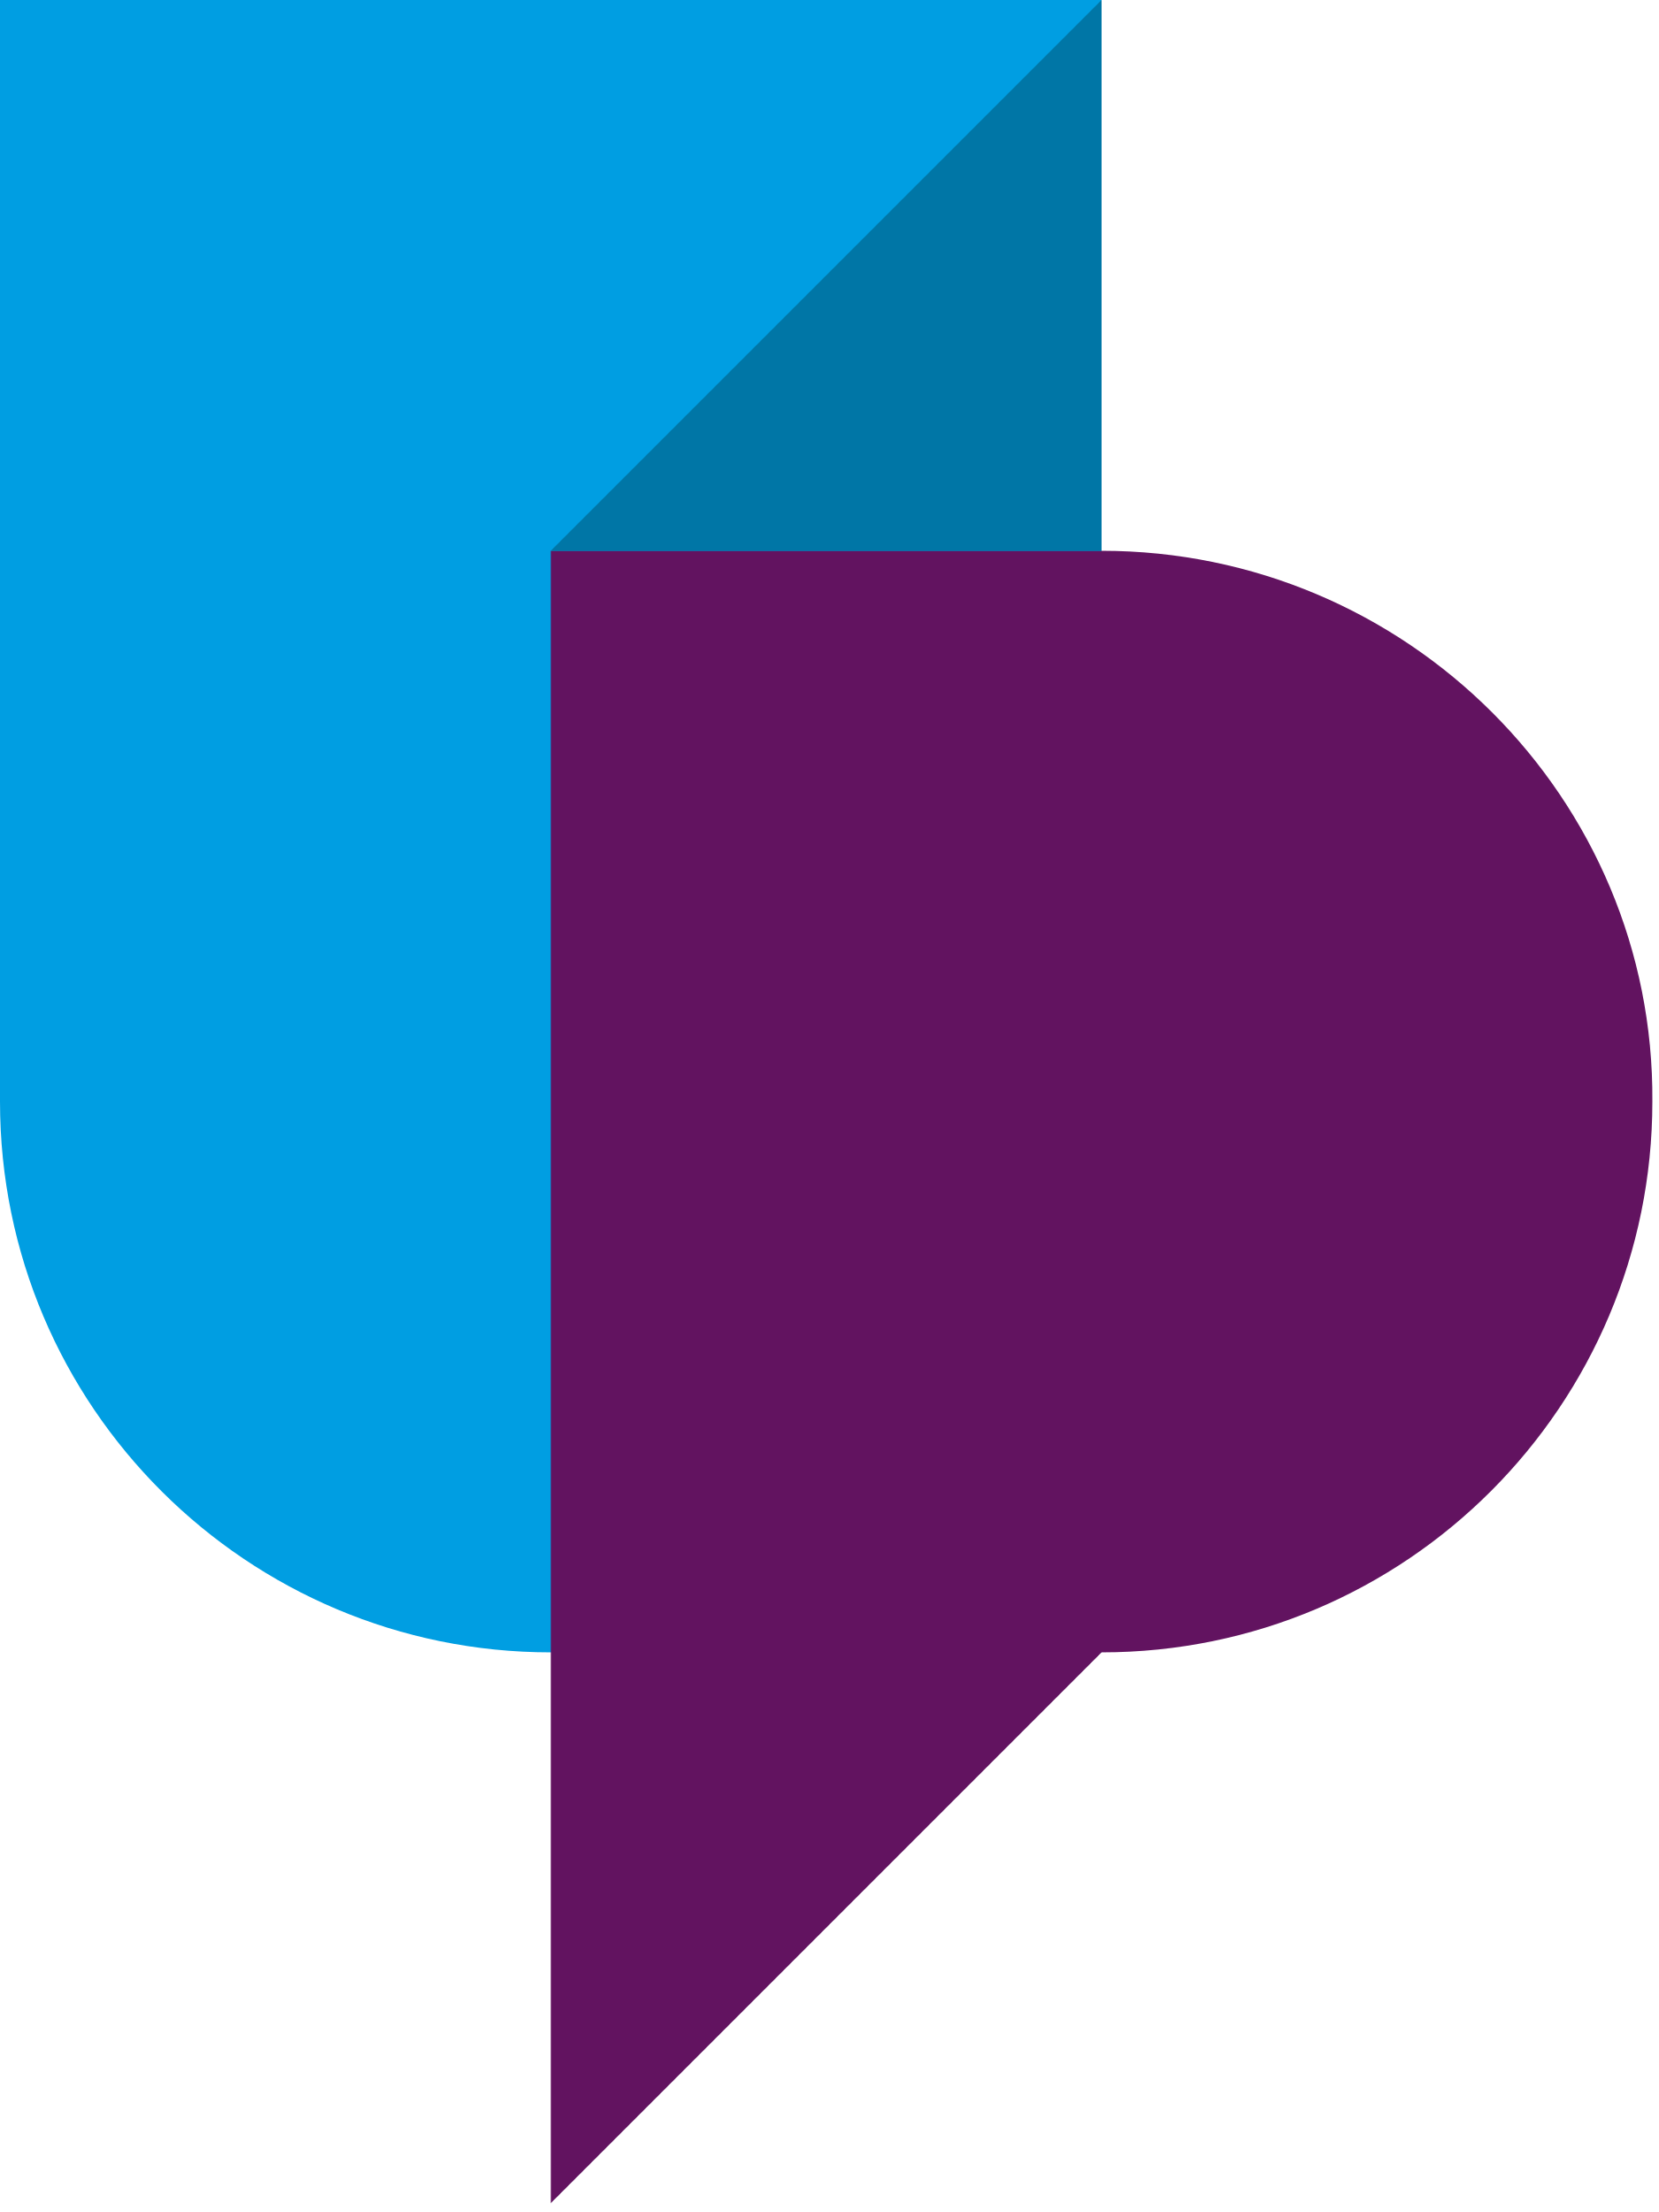
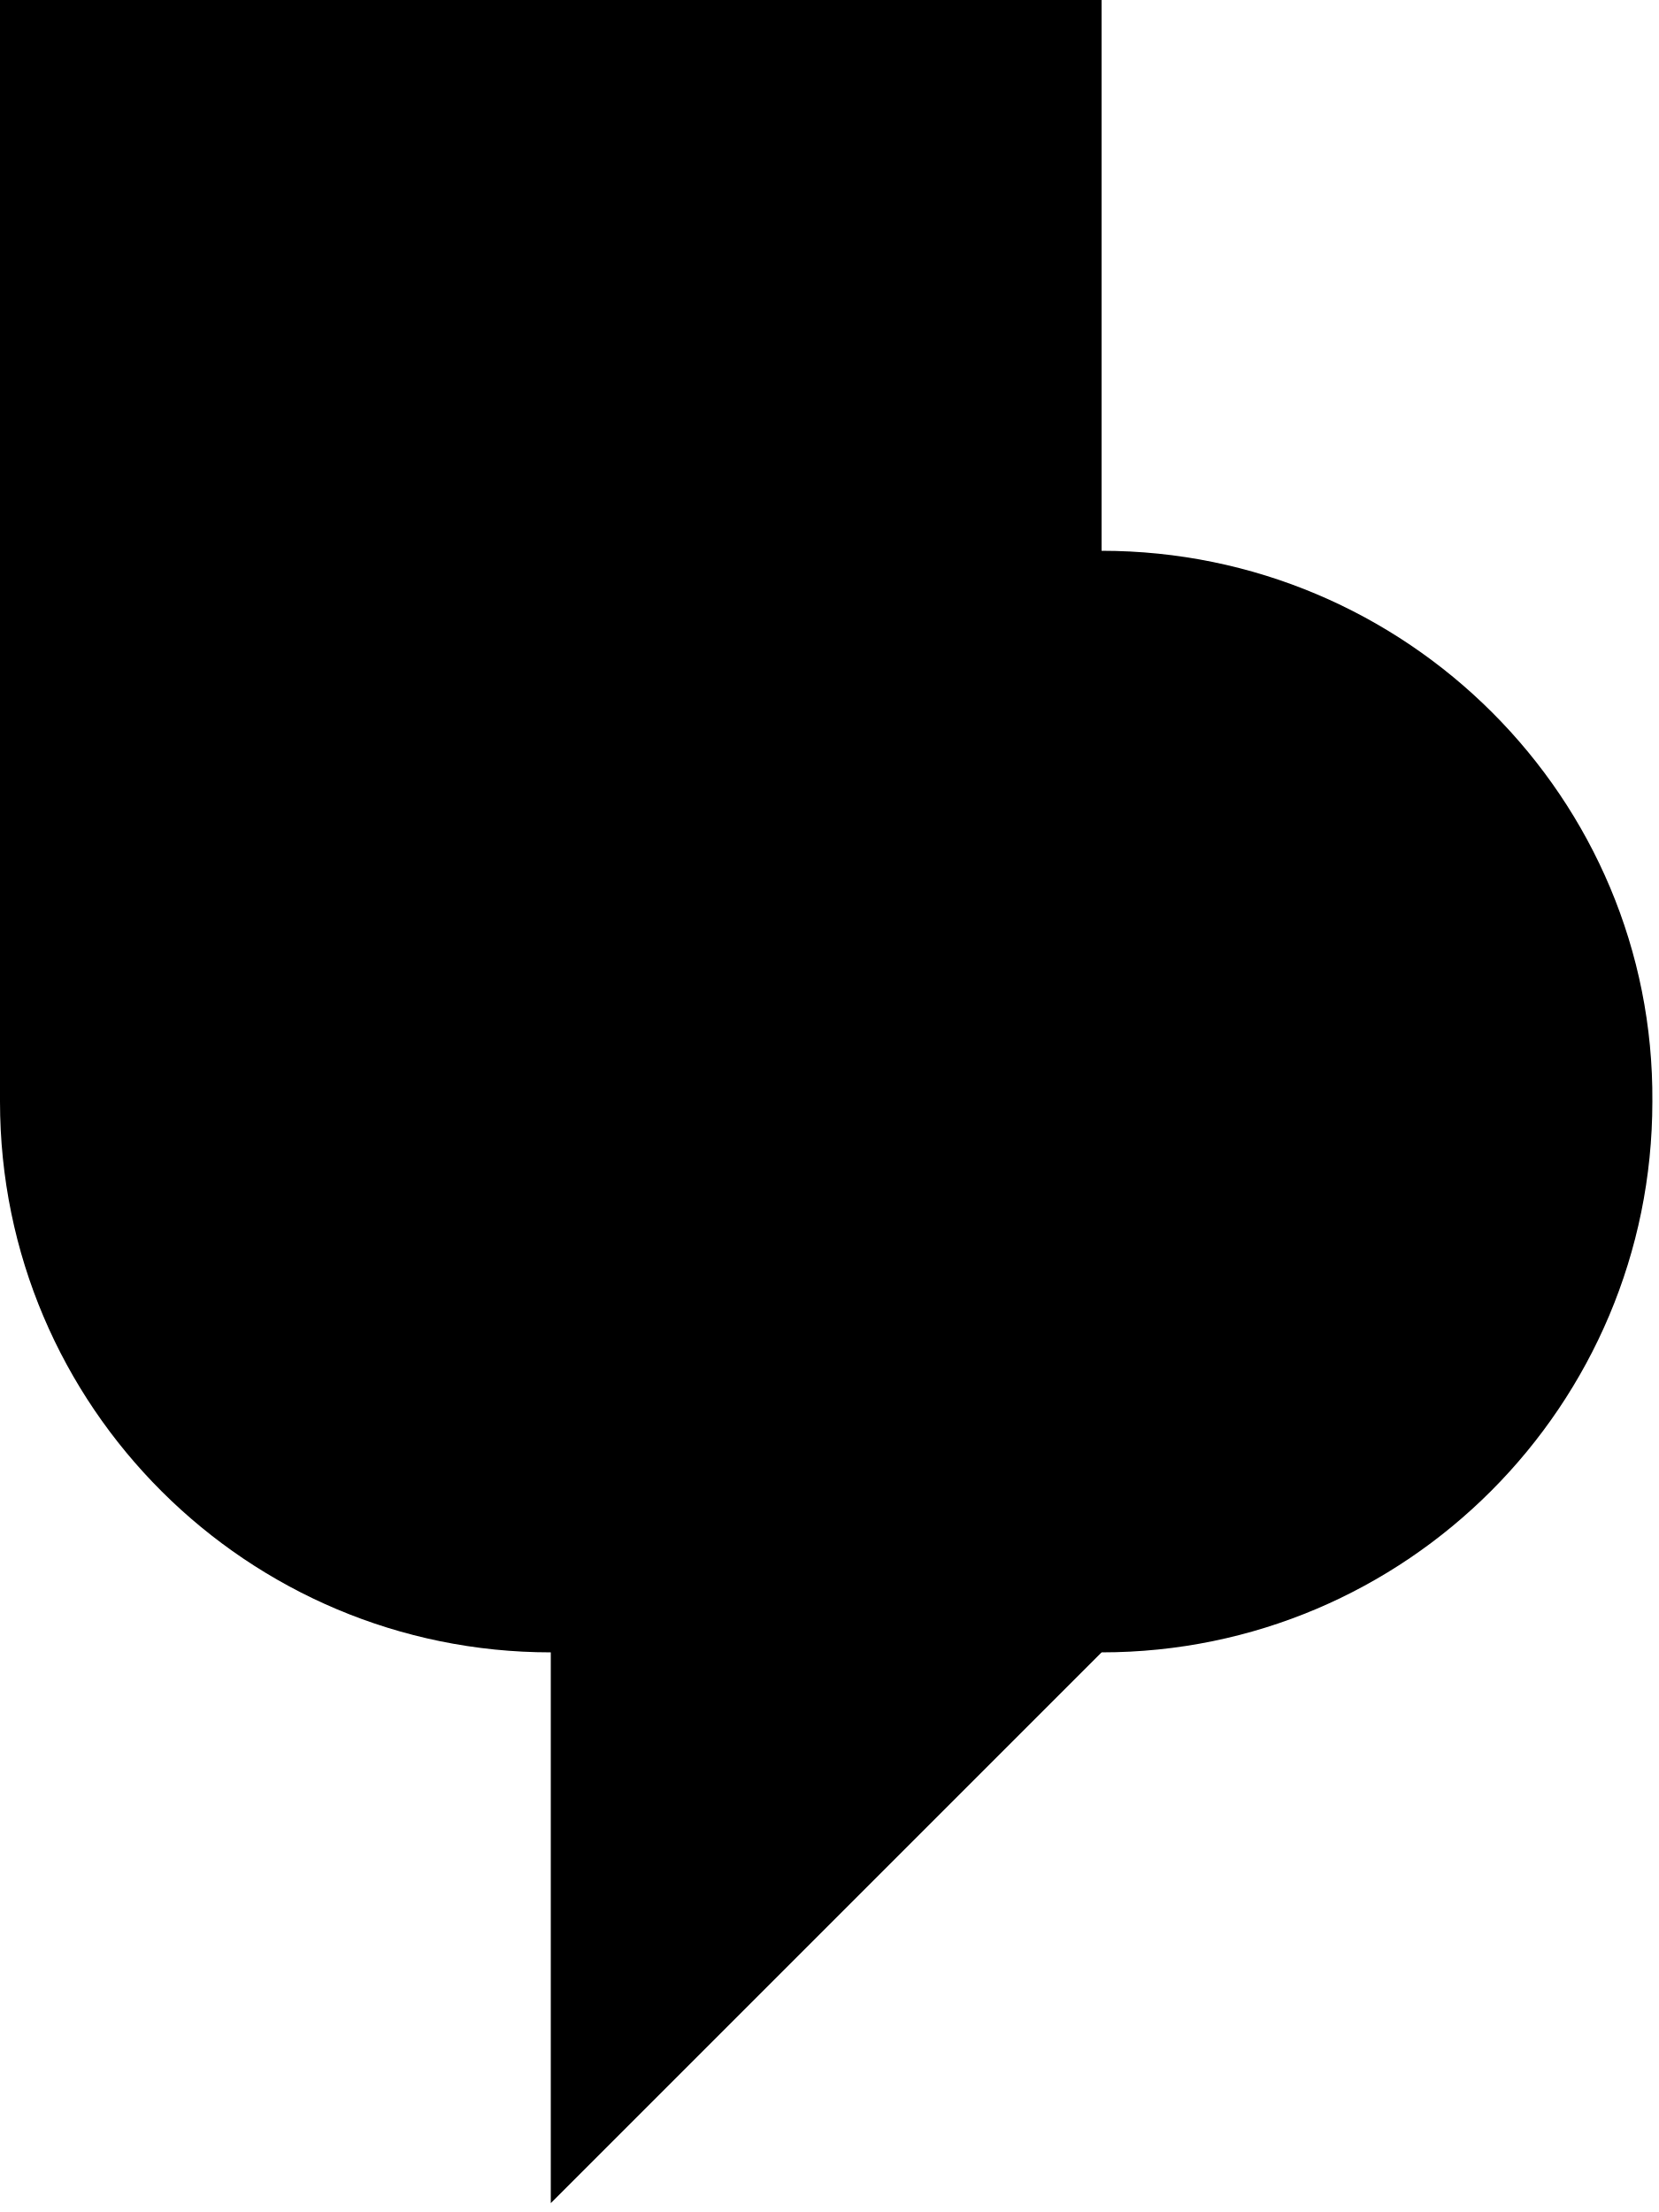
<svg xmlns="http://www.w3.org/2000/svg" version="1.1" x="0px" y="0px" viewBox="0 0 75 100" style="enable-background:new 0 0 118 136.9;" xml:space="preserve">
  <style type="text/css">
- 	.st0{fill:#009EE2;}
- 	.st1{fill:#621360;}
- 	.st2{fill:#0076A6;}
+ 	.st0{fill:#000000;}
</style>
  <g id="Stacked">
    <g>
      <g>
        <path class="st0" d="M0,49.8c0,13.8,11.2,24.9,24.9,24.9h24.9V0H0V49.8z" />
-         <path class="st1" d="M49.8,24.9L49.8,24.9H24.9v49.8v24.9l24.9-24.9c13.8,0,24.9-11.2,24.9-24.9C74.8,36.1,63.6,24.9,49.8,24.9z" />
-         <polygon class="st2" points="49.8,0 49.8,24.9 24.9,24.9" />
+         <path class="st0" d="M49.8,24.9L49.8,24.9H24.9v49.8v24.9l24.9-24.9c13.8,0,24.9-11.2,24.9-24.9C74.8,36.1,63.6,24.9,49.8,24.9z" />
+         <polygon class="st0" points="49.8,0 49.8,24.9 24.9,24.9" />
      </g>
    </g>
  </g>
</svg>
